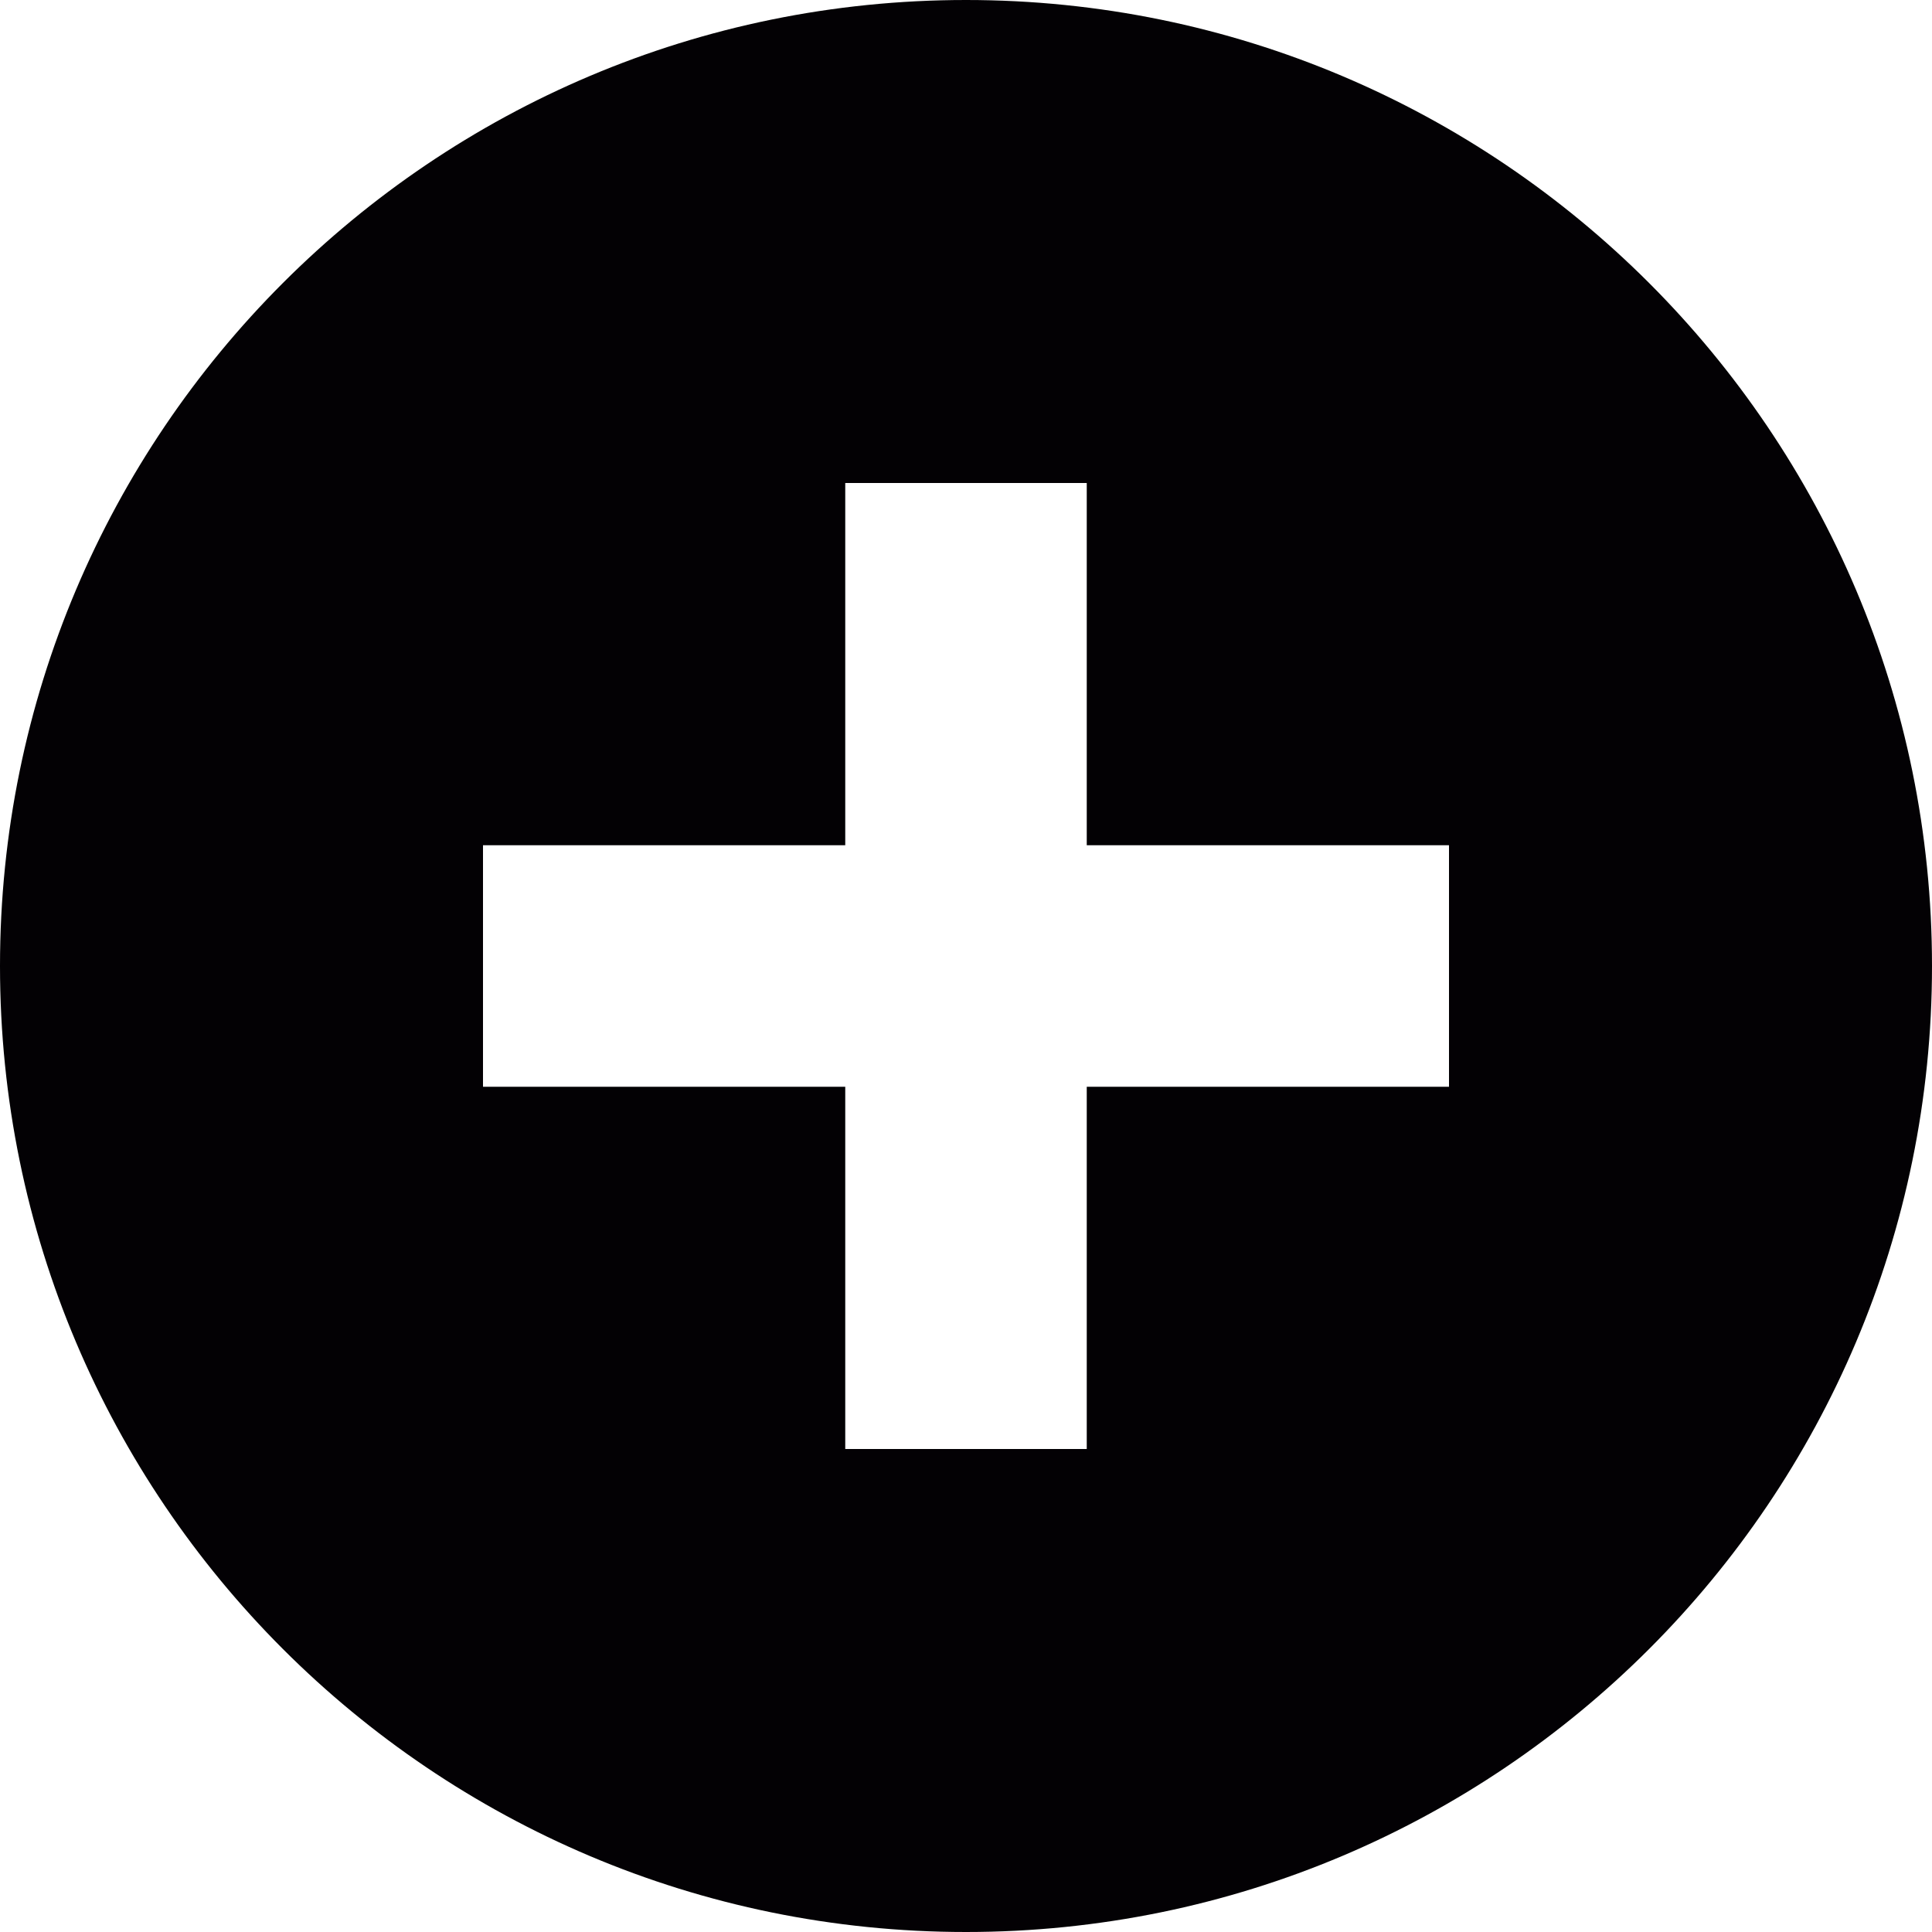
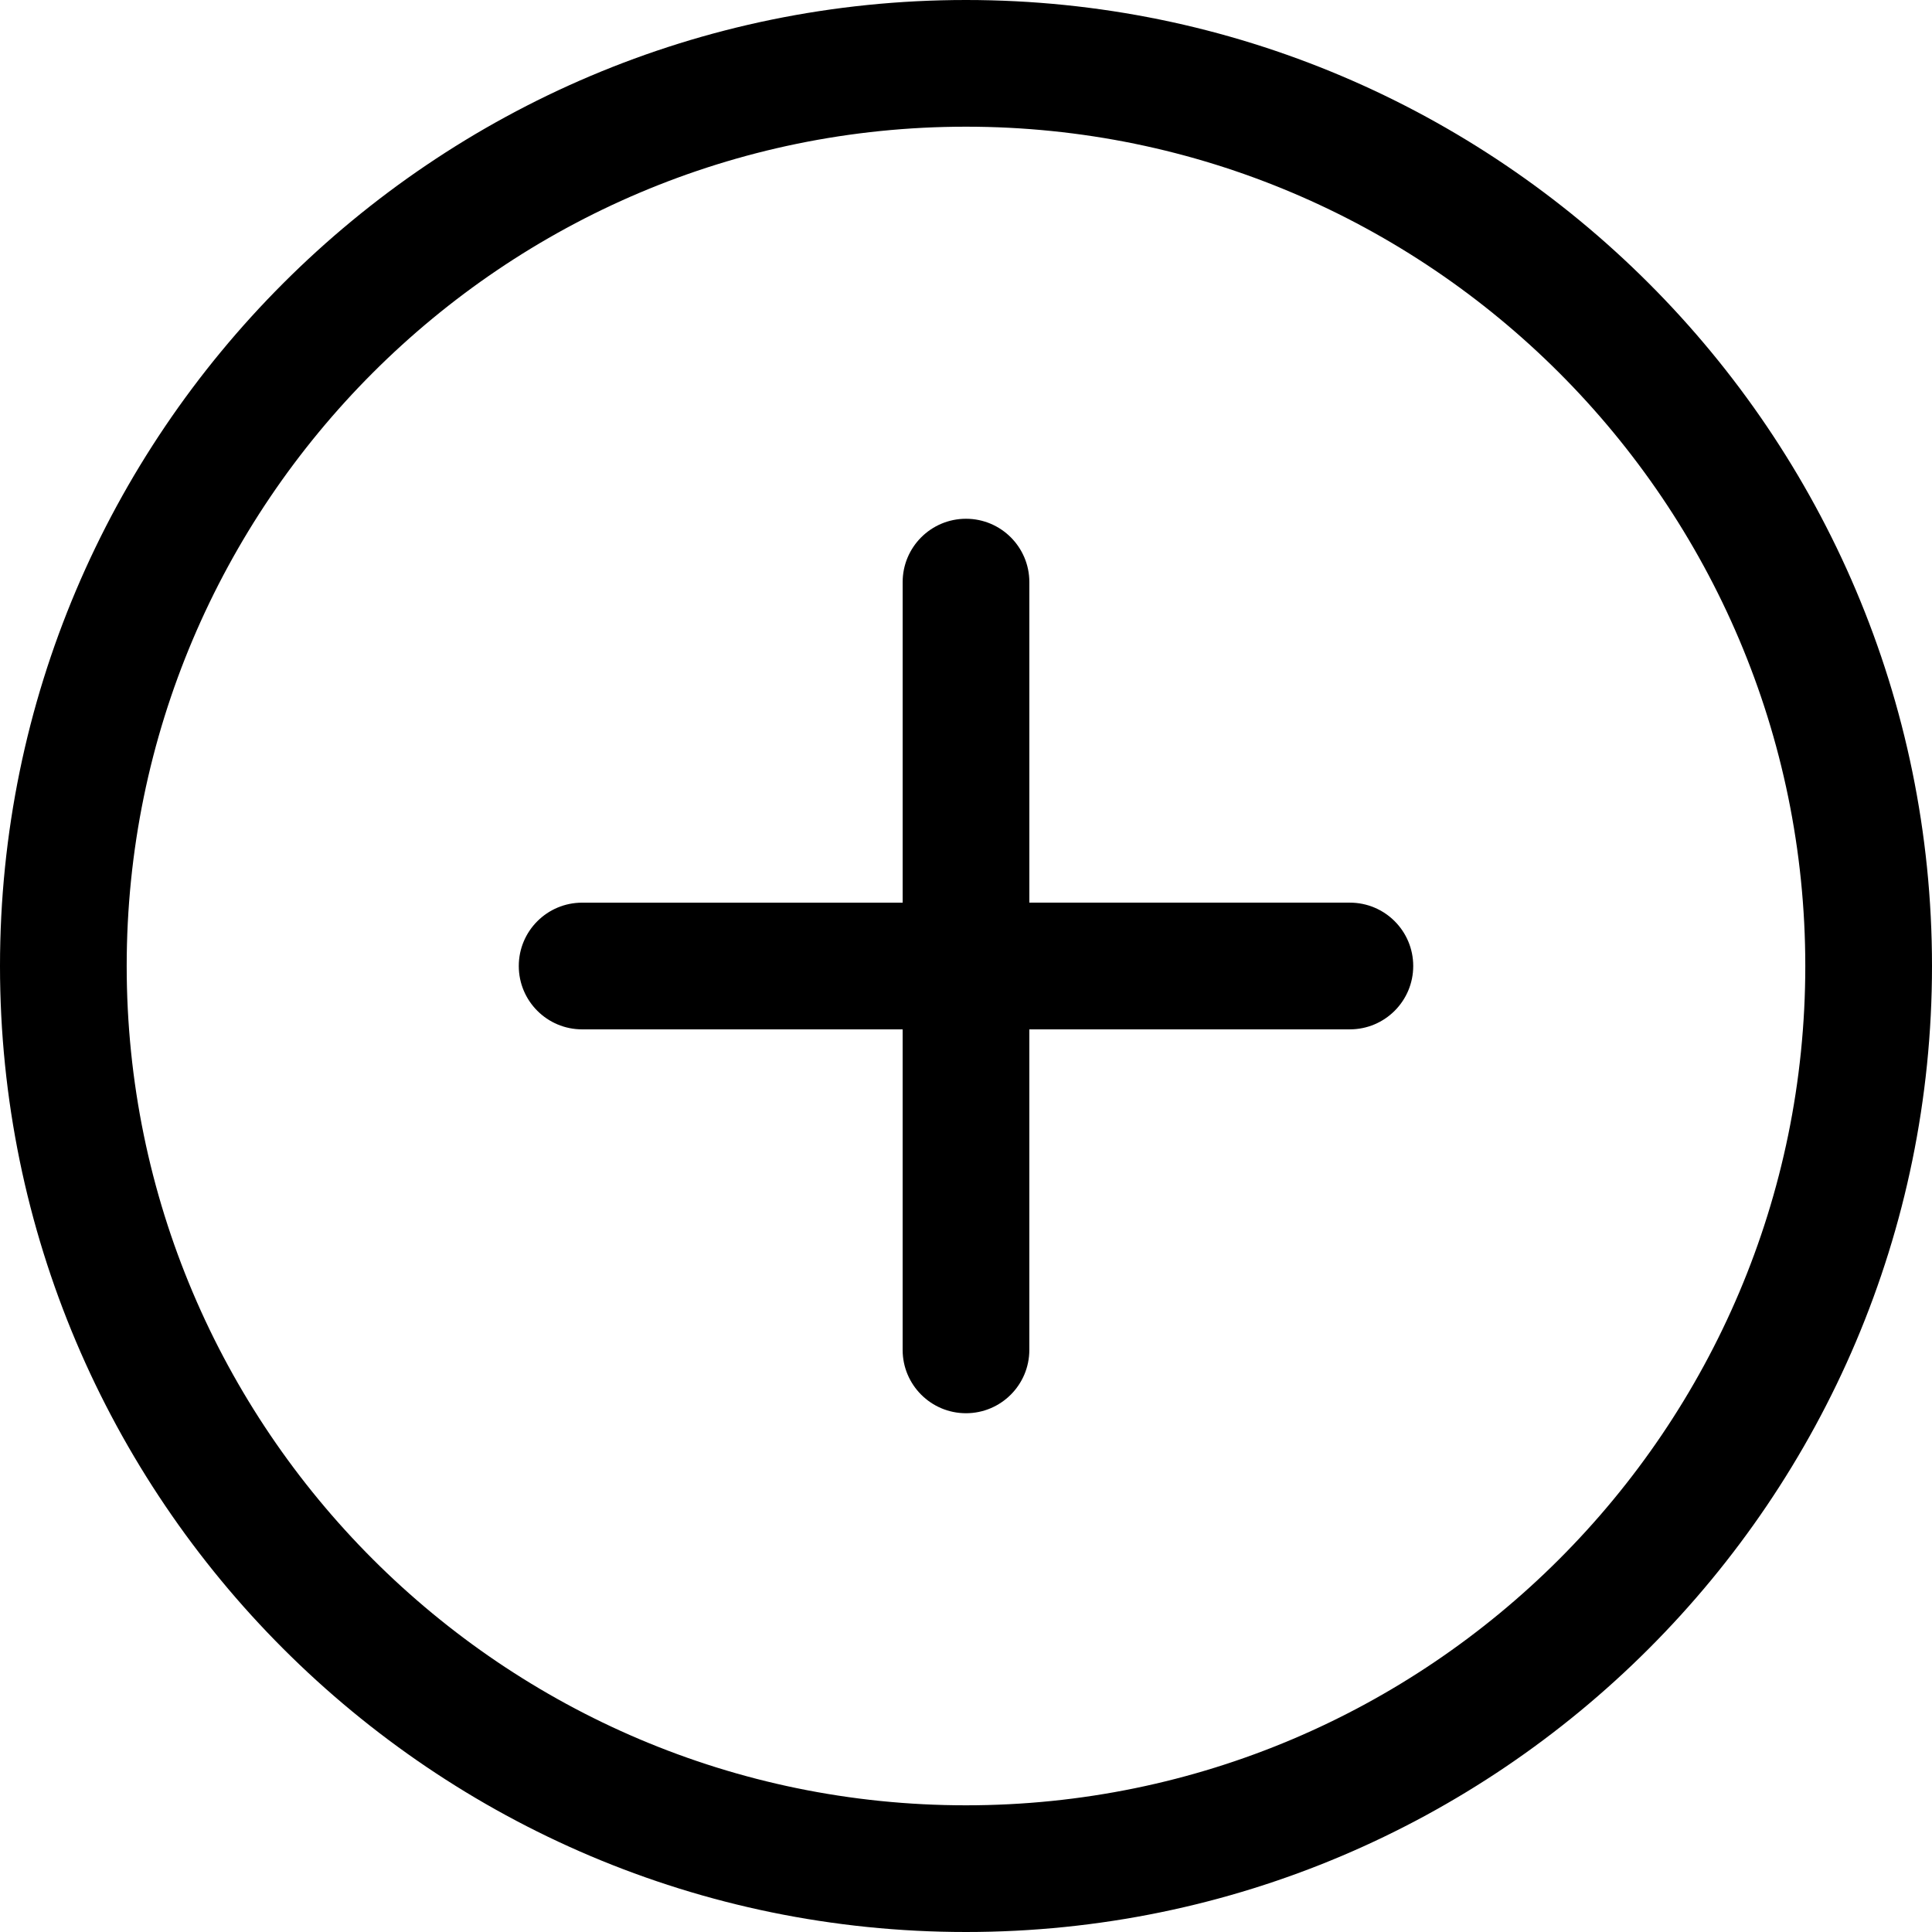
- <svg xmlns="http://www.w3.org/2000/svg" version="1.1" id="Capa_1" x="0px" y="0px" viewBox="0 0 32 32" style="enable-background:new 0 0 32 32;" xml:space="preserve">
+ <svg xmlns="http://www.w3.org/2000/svg" version="1.1" id="Capa_1" x="0px" y="0px" width="400px" height="400px" viewBox="0 0 400 400" style="enable-background:new 0 0 400 400;" xml:space="preserve">
  <g>
-     <g id="plus_x5F_alt">
-       <path style="fill:#030104;" d="M16,0C7.164,0,0,7.164,0,16s7.164,16,16,16s16-7.164,16-16S24.836,0,16,0z M24,18h-6v6h-4v-6H8v-4    h6V8h4v6h6V18z" />
+     <g>
+       <path d="M199.995,0C89.716,0,0,89.72,0,200c0,110.279,89.716,200,199.995,200C310.277,400,400,310.279,400,200    C400,89.72,310.277,0,199.995,0z M199.995,373.77C104.182,373.77,26.23,295.816,26.23,200c0-95.817,77.951-173.77,173.765-173.77    c95.817,0,173.772,77.953,173.772,173.77C373.769,295.816,295.812,373.77,199.995,373.77z" />
+       <path d="M279.478,186.884h-66.363V120.52c0-7.243-5.872-13.115-13.115-13.115s-13.115,5.873-13.115,13.115v66.368h-66.361    c-7.242,0-13.115,5.873-13.115,13.115c0,7.243,5.873,13.115,13.115,13.115h66.358v66.362c0,7.242,5.872,13.114,13.115,13.114    c7.242,0,13.115-5.872,13.115-13.114v-66.365h66.367c7.241,0,13.114-5.873,13.114-13.115    C292.593,192.757,286.72,186.884,279.478,186.884z" />
    </g>
  </g>
  <g>
</g>
  <g>
</g>
  <g>
</g>
  <g>
</g>
  <g>
</g>
  <g>
</g>
  <g>
</g>
  <g>
</g>
  <g>
</g>
  <g>
</g>
  <g>
</g>
  <g>
</g>
  <g>
</g>
  <g>
</g>
  <g>
</g>
</svg>
